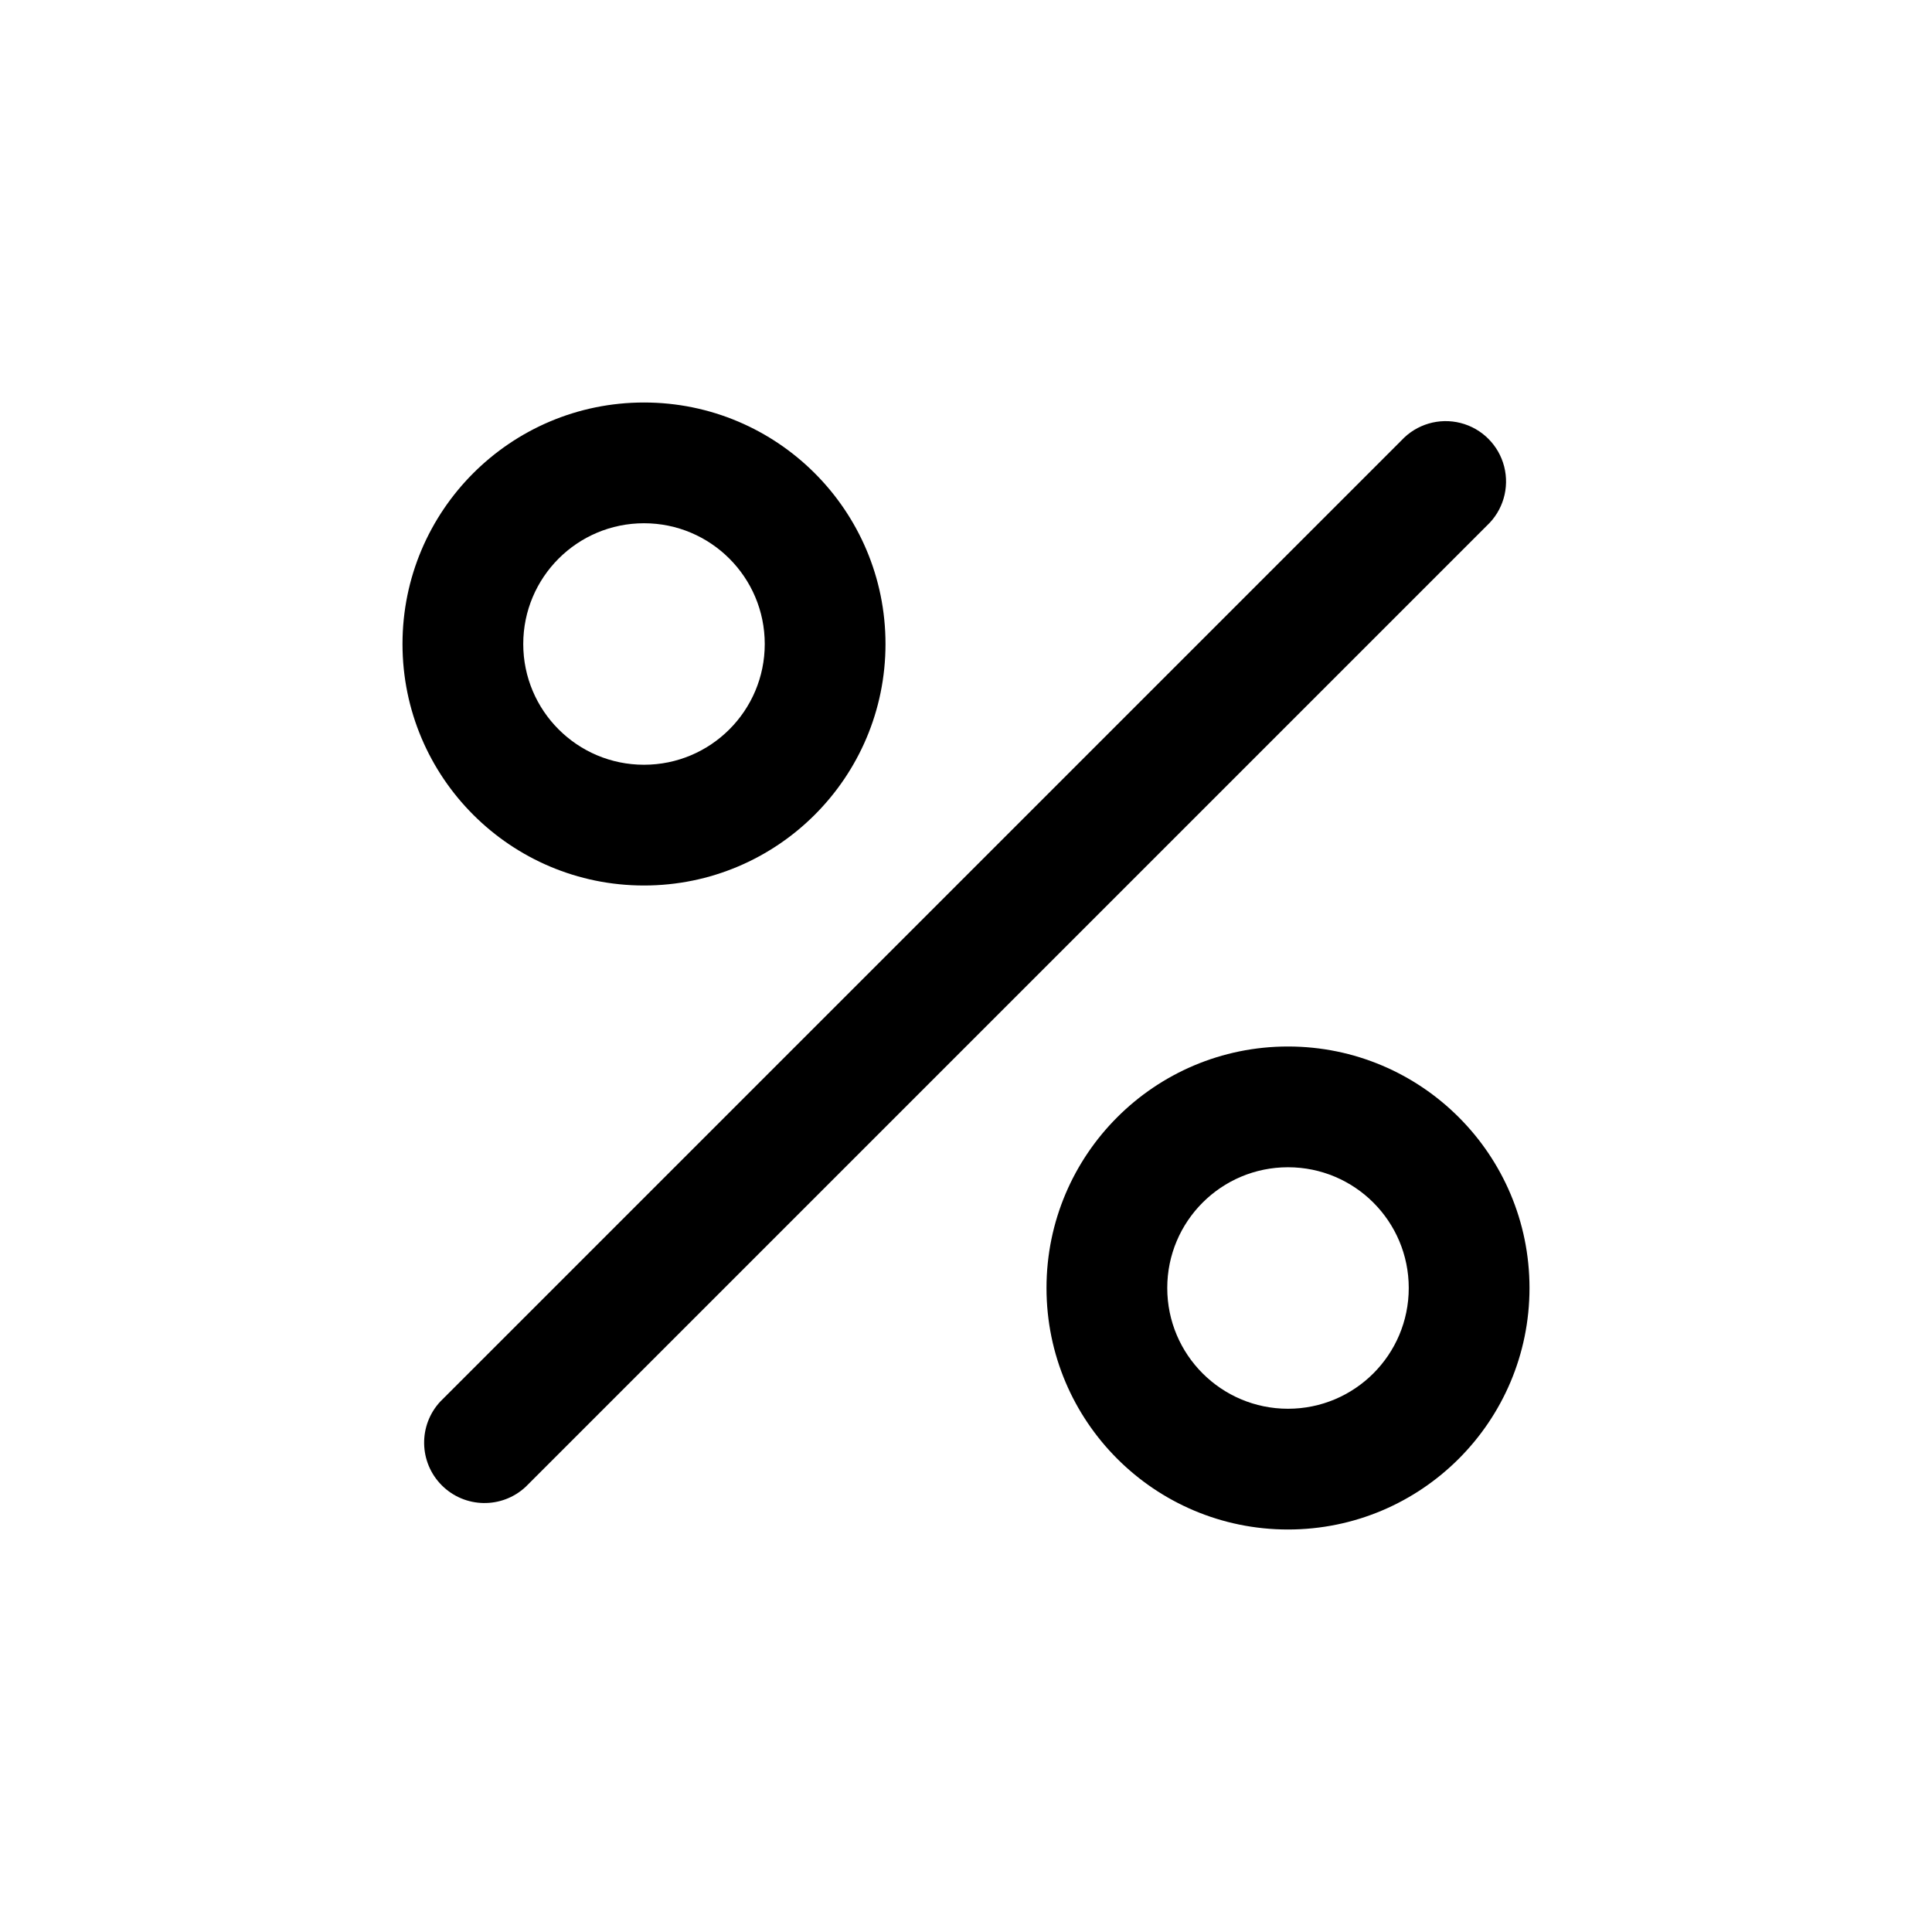
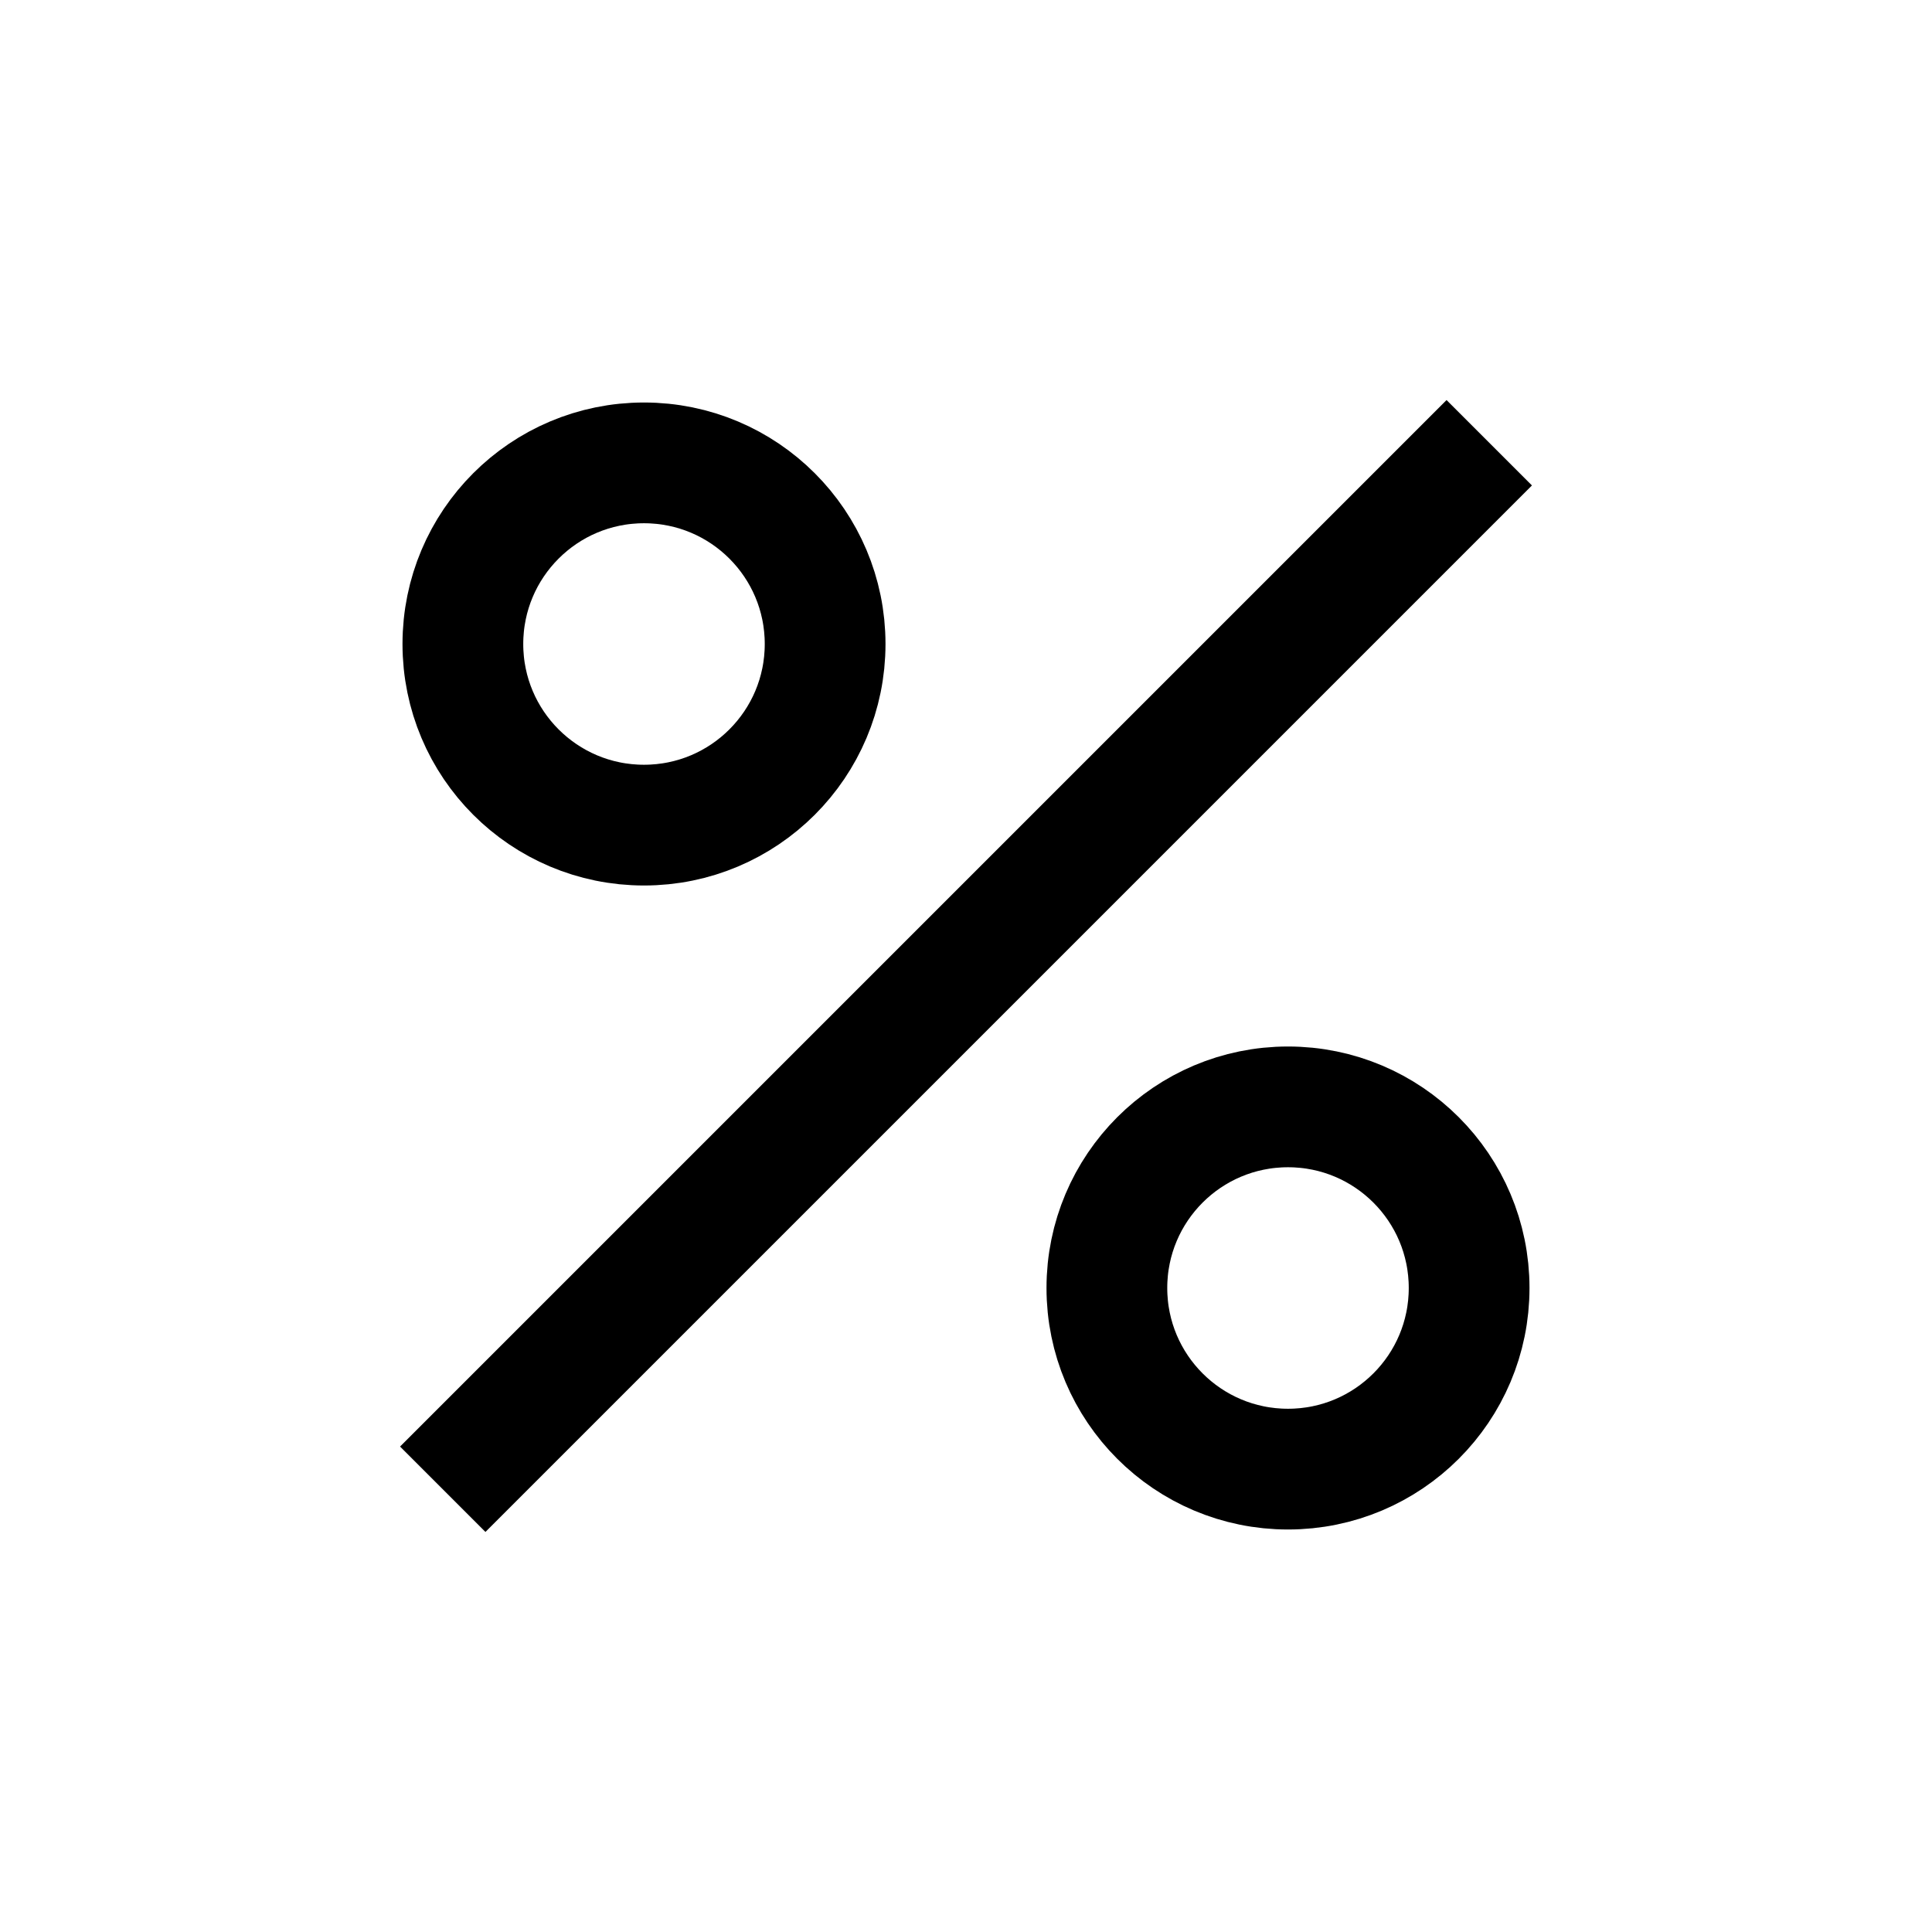
- <svg xmlns="http://www.w3.org/2000/svg" viewBox="0 0 24 24" fill="currentColor">
-   <path fill-rule="evenodd" d="M6.5 8a1.5 1.5 0 103 0 1.5 1.5 0 00-3 0zM8 5a3 3 0 100 6 3 3 0 000-6zm6.5 11a1.5 1.5 0 103 0 1.5 1.5 0 00-3 0zm1.5-3a3 3 0 100 6 3 3 0 000-6zM5.47 17.41a.75.75 0 001.06 1.06L18.47 6.53a.75.75 0 10-1.06-1.06L5.47 17.41z" clip-rule="evenodd" />
+ <svg xmlns="http://www.w3.org/2000/svg" viewBox="0 0 24 24" style="fill: none" stroke="currentColor" stroke-width="1.5">
+   <path d="M5.5 18.5L18.5 5.5M10.25 8C10.25 9.243 9.243 10.25 8 10.25C6.757 10.25 5.75 9.243 5.75 8C5.75 6.757 6.757 5.75 8 5.75C9.243 5.75 10.25 6.757 10.25 8ZM18.25 16C18.25 17.243 17.243 18.25 16 18.25C14.757 18.25 13.75 17.243 13.75 16C13.75 14.757 14.757 13.75 16 13.75C17.243 13.75 18.25 14.757 18.25 16Z" vector-effect="non-scaling-stroke" />
</svg>
